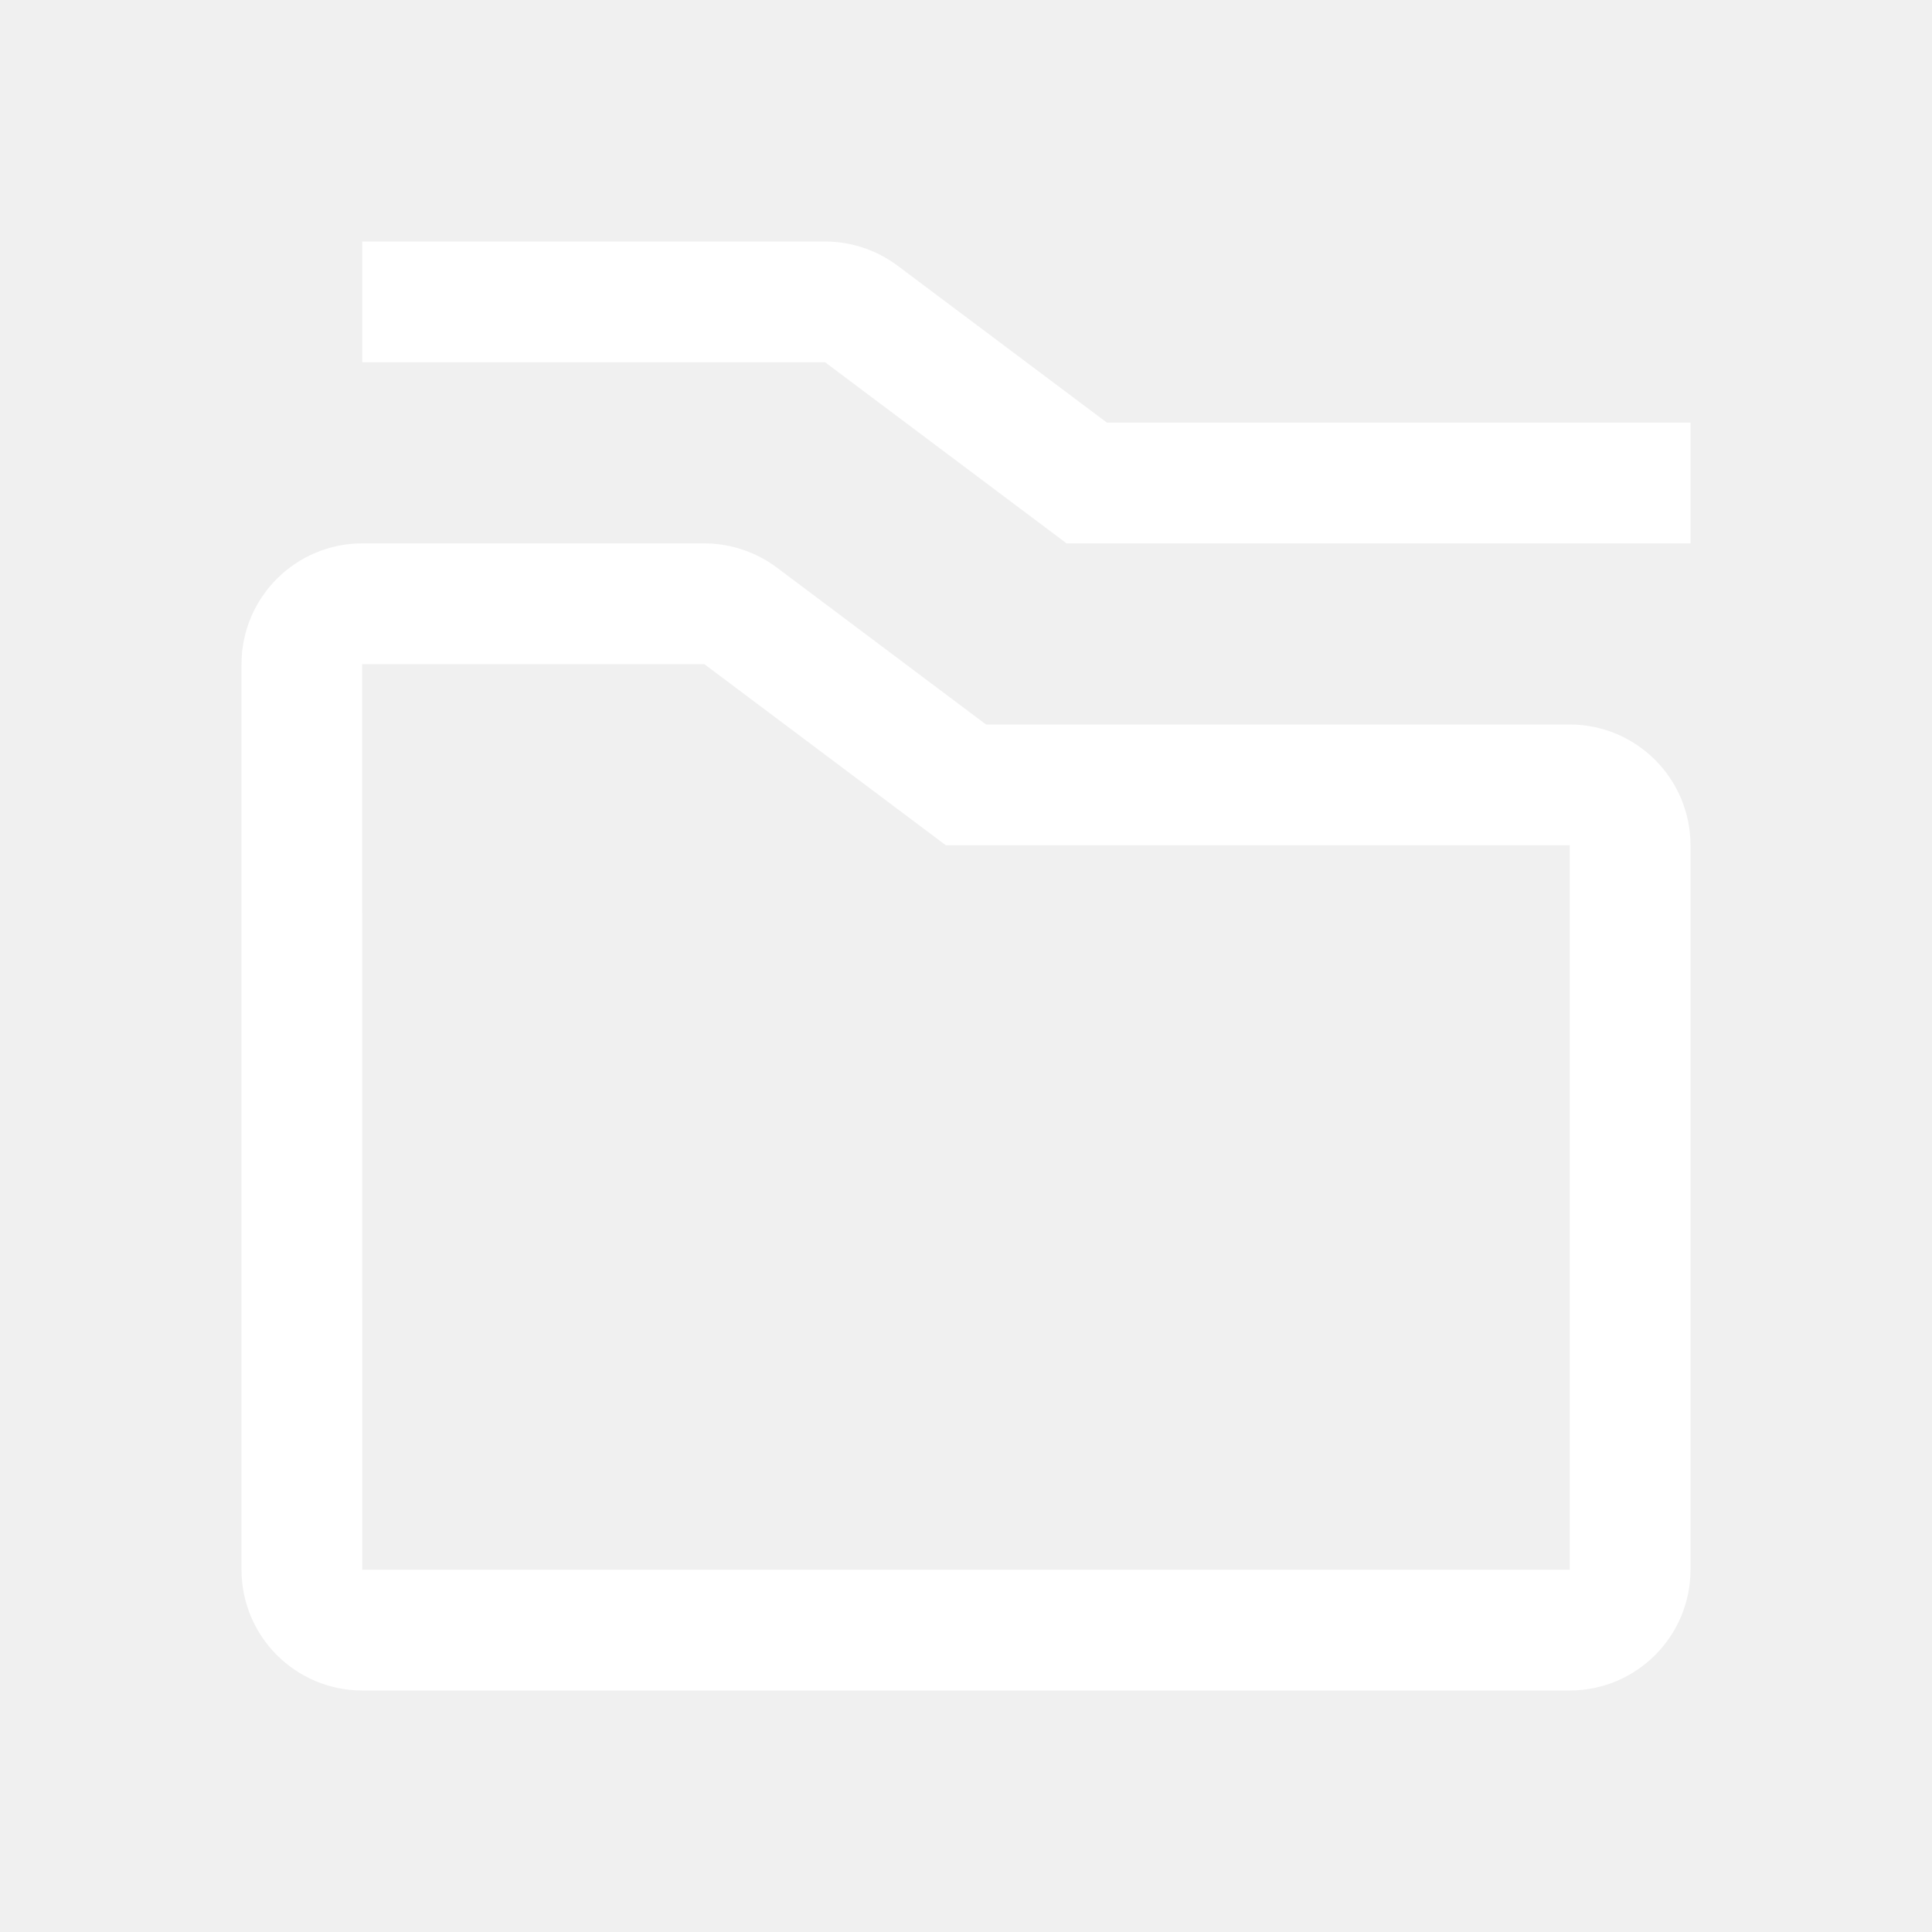
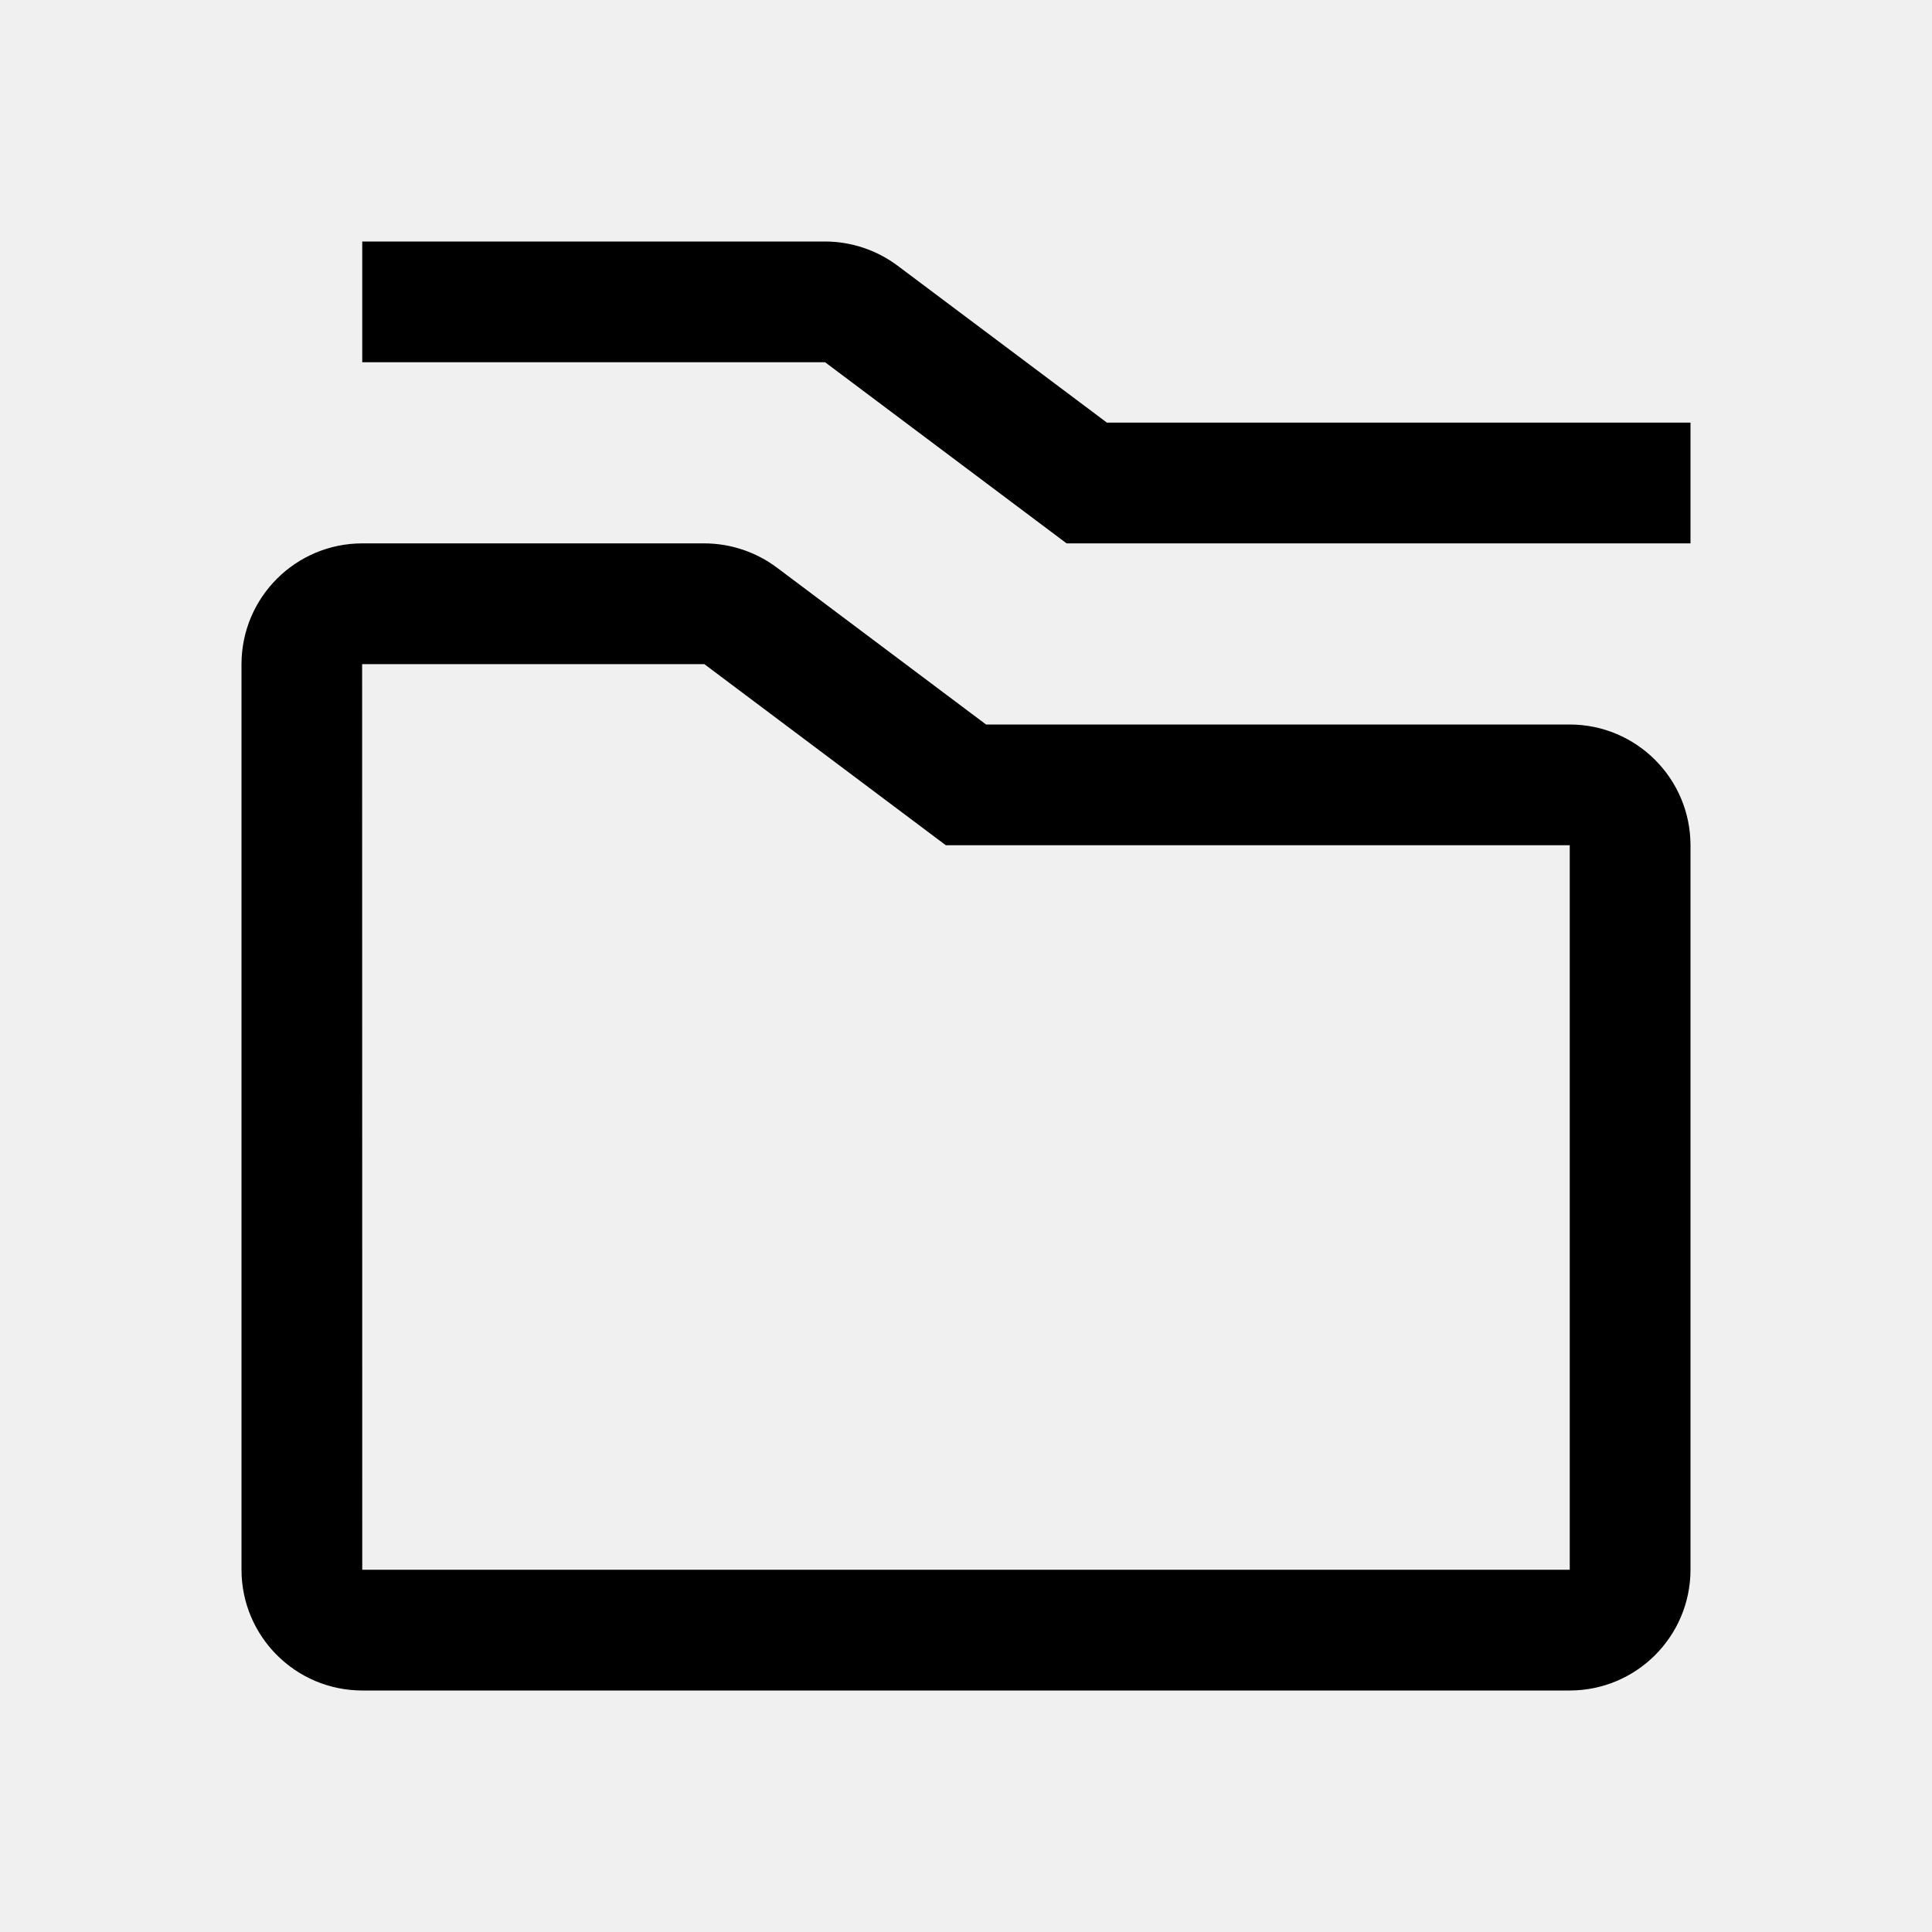
<svg xmlns="http://www.w3.org/2000/svg" id="dossiers" viewBox="0 0 16 16" height="16" width="16">
-   <path d="M13 14H3a1.001 1.001 0 0 1 -1 -1V5.5a1.001 1.001 0 0 1 1 -1h2.833a1.006 1.006 0 0 1 0.6 0.2l1.733 1.3H13a1.001 1.001 0 0 1 1 1v6a1.001 1.001 0 0 1 -1 1ZM5.833 5.5h-2.834L3 13h10V7H7.833Z" fill="#ffffff" stroke-width="0.5" />
-   <path d="M14 4.5H8.833l-2 -1.5H3V2h3.833a1.006 1.006 0 0 1 0.6 0.2L9.167 3.5H14Z" fill="#ffffff" stroke-width="0.5" />
+   <path d="M13 14H3a1.001 1.001 0 0 1 -1 -1V5.5a1.001 1.001 0 0 1 1 -1h2.833a1.006 1.006 0 0 1 0.6 0.2l1.733 1.3H13a1.001 1.001 0 0 1 1 1v6a1.001 1.001 0 0 1 -1 1ZM5.833 5.5h-2.834L3 13h10V7H7.833Z" fill="#000000" stroke-width="0.5" />
+   <path d="M14 4.5H8.833l-2 -1.5H3V2h3.833a1.006 1.006 0 0 1 0.6 0.2L9.167 3.5H14Z" fill="#000000" stroke-width="0.5" />
  <path id="_Transparent_Rectangle_" d="M0 0h16v16H0Z" fill="none" stroke-width="0.5" />
</svg>
